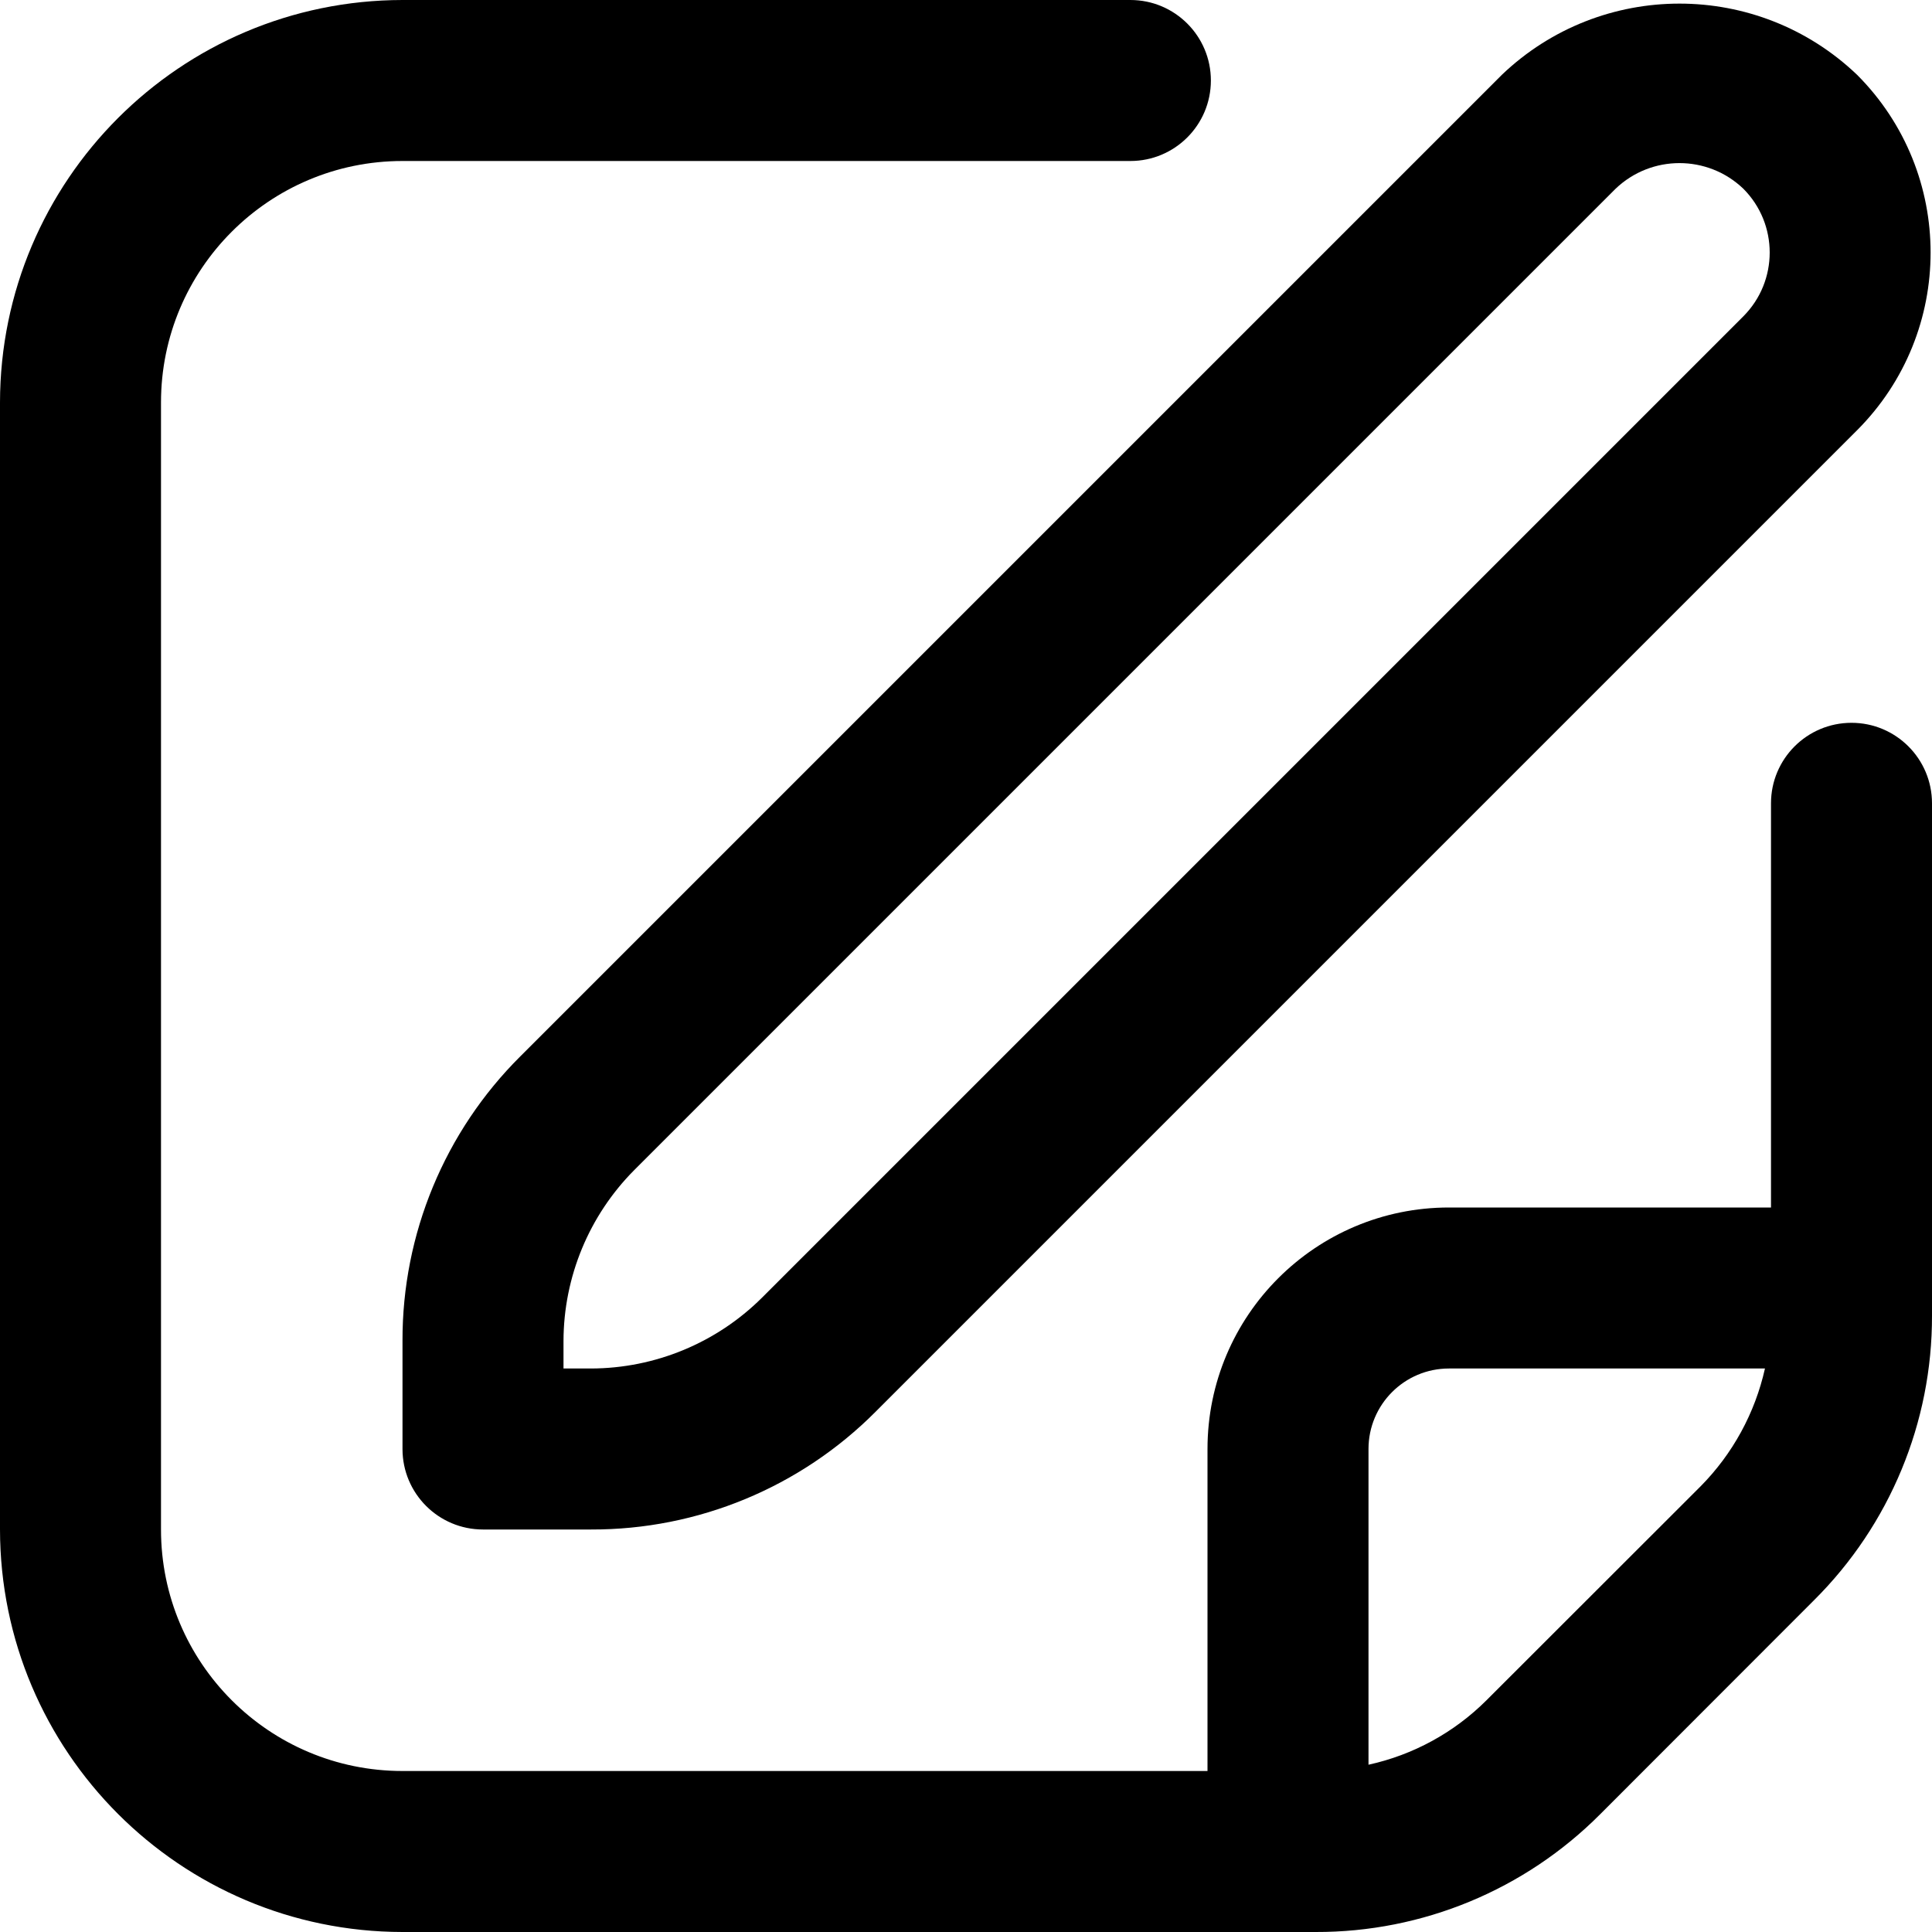
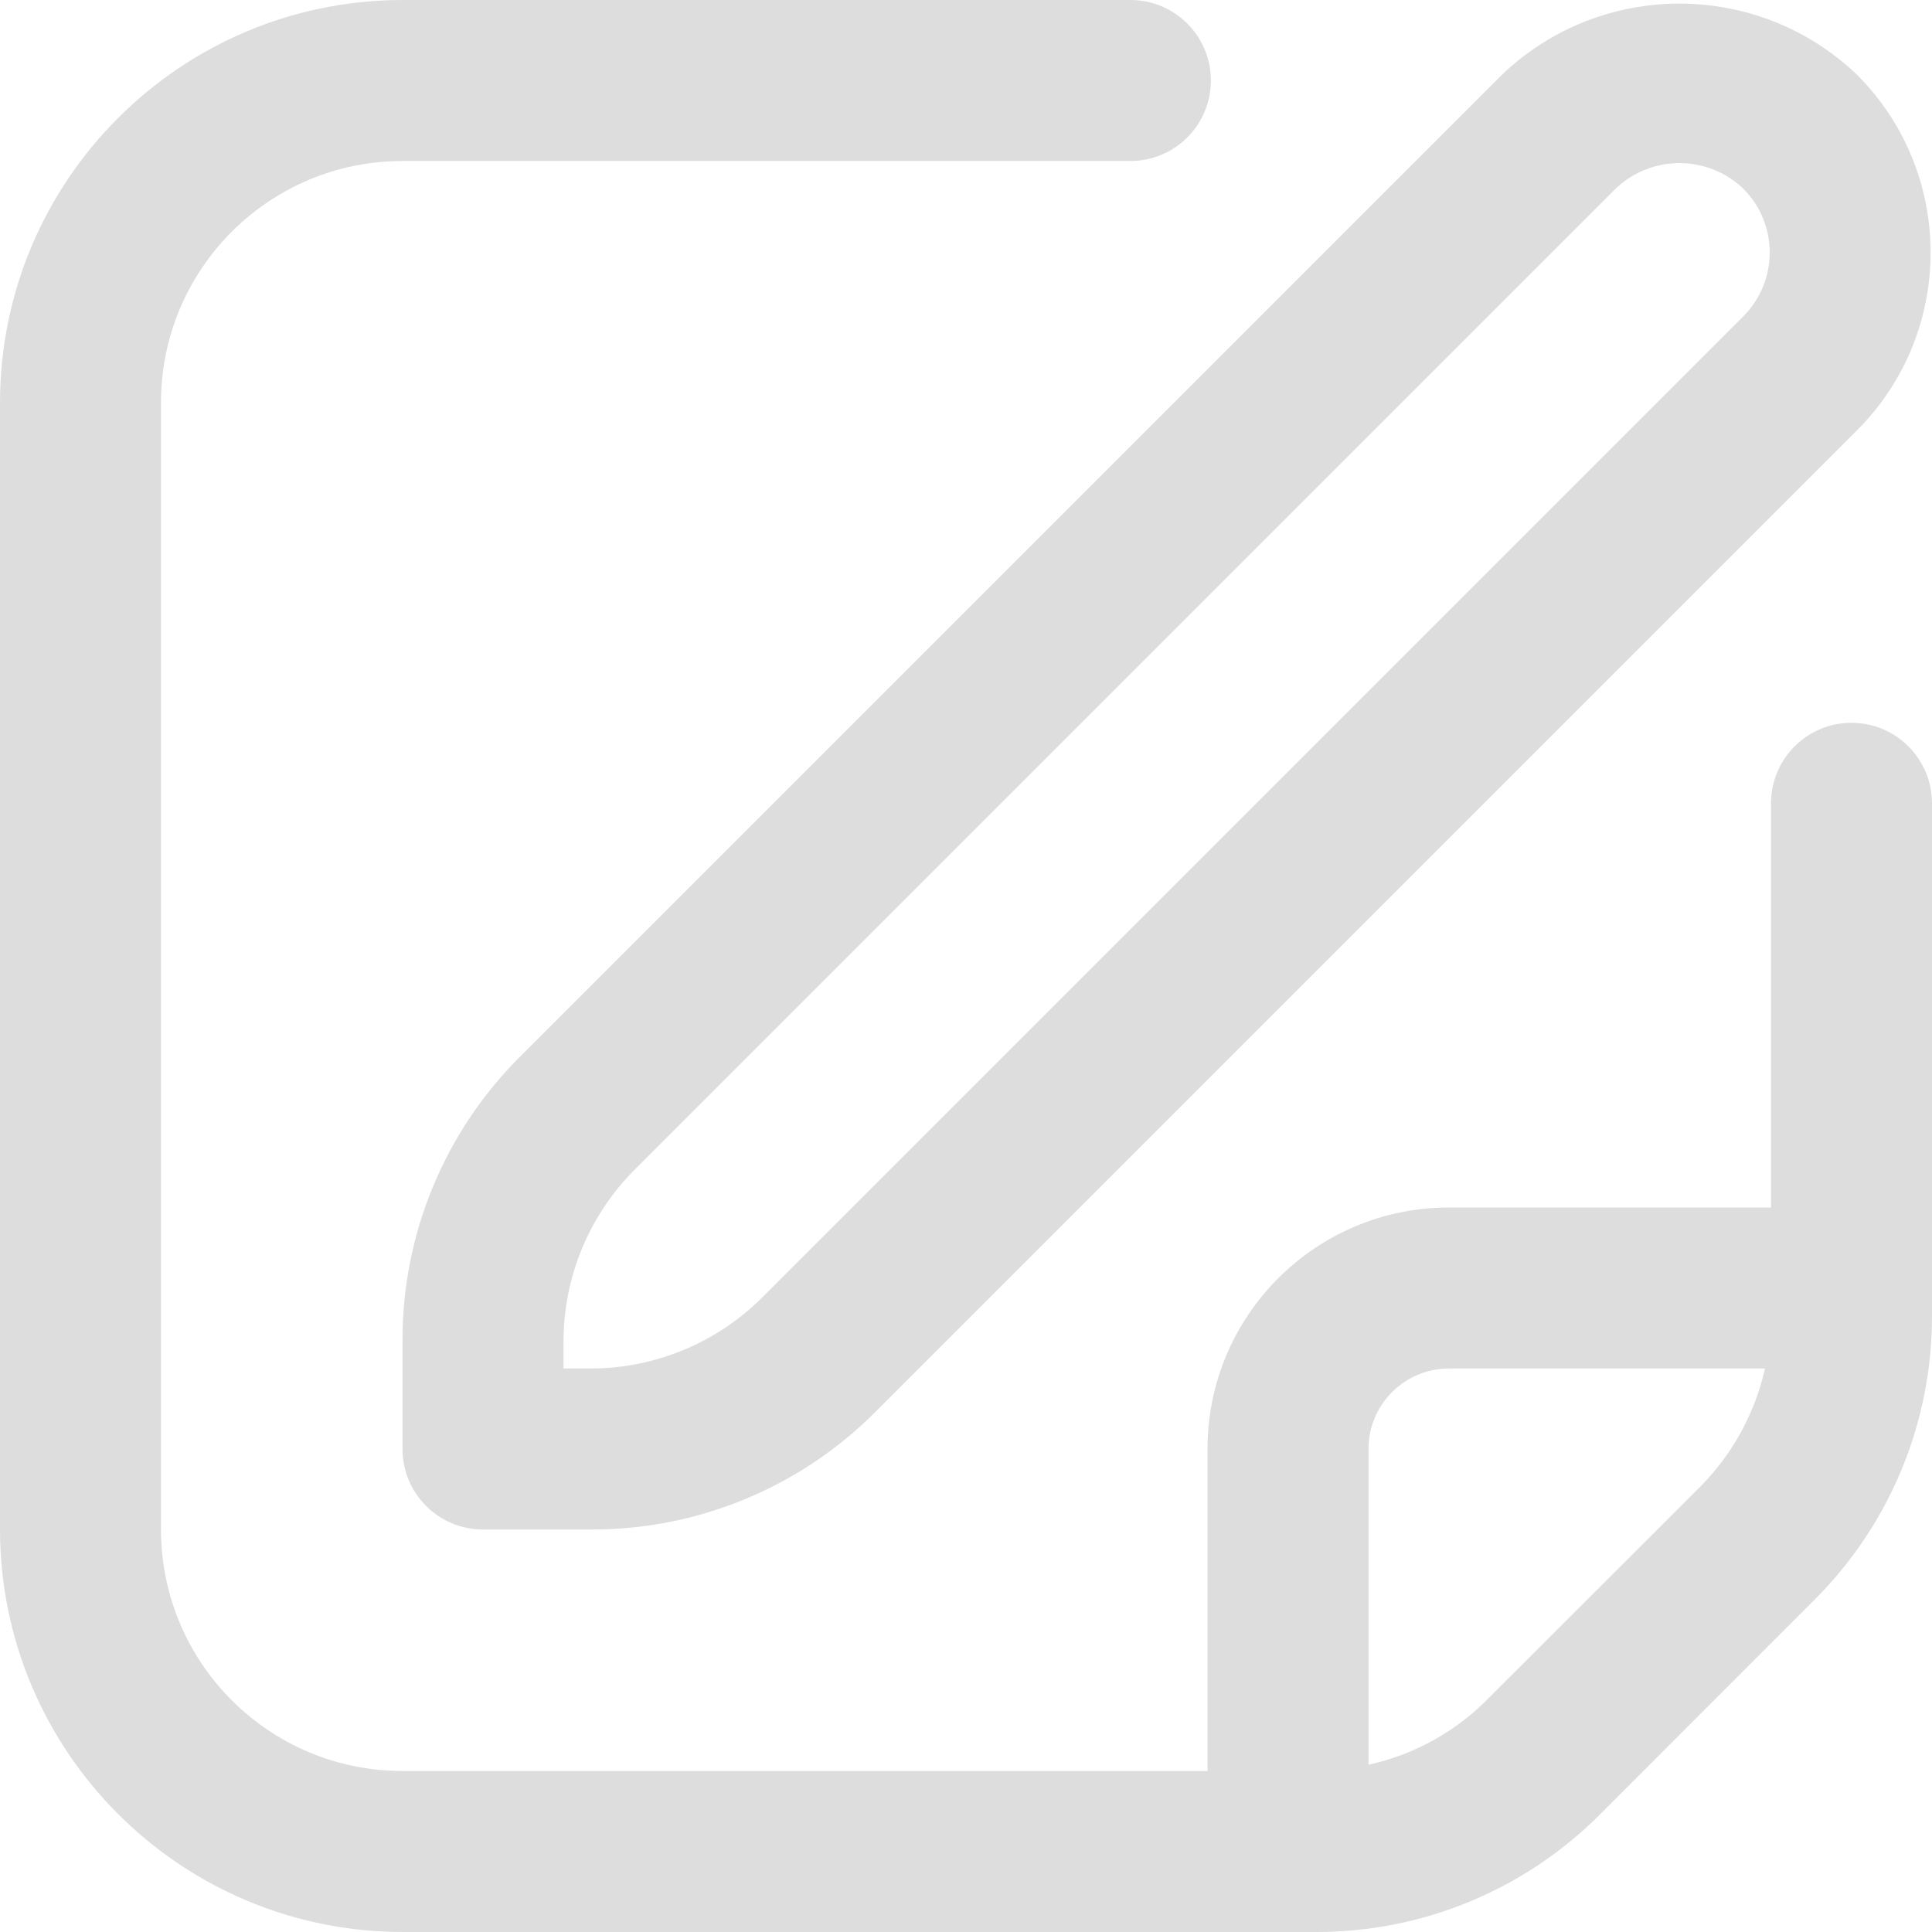
- <svg xmlns="http://www.w3.org/2000/svg" id="Outline" viewBox="0 0 24 24" width="512" height="512">
+ <svg xmlns="http://www.w3.org/2000/svg" id="Outline" viewBox="0 0 24 24" width="512" height="512" fill="#ddd">
  <path d="M18.656.93,6.464,13.122A4.966,4.966,0,0,0,5,16.657V18a1,1,0,0,0,1,1H7.343a4.966,4.966,0,0,0,3.535-1.464L23.07,5.344a3.125,3.125,0,0,0,0-4.414A3.194,3.194,0,0,0,18.656.93Zm3,3L9.464,16.122A3.02,3.02,0,0,1,7.343,17H7v-.343a3.02,3.02,0,0,1,.878-2.121L20.07,2.344a1.148,1.148,0,0,1,1.586,0A1.123,1.123,0,0,1,21.656,3.93Z" />
  <path d="M23,8.979a1,1,0,0,0-1,1V15H18a3,3,0,0,0-3,3v4H5a3,3,0,0,1-3-3V5A3,3,0,0,1,5,2h9.042a1,1,0,0,0,0-2H5A5.006,5.006,0,0,0,0,5V19a5.006,5.006,0,0,0,5,5H16.343a4.968,4.968,0,0,0,3.536-1.464l2.656-2.658A4.968,4.968,0,0,0,24,16.343V9.979A1,1,0,0,0,23,8.979ZM18.465,21.122a2.975,2.975,0,0,1-1.465.8V18a1,1,0,0,1,1-1h3.925a3.016,3.016,0,0,1-.8,1.464Z" />
</svg>
